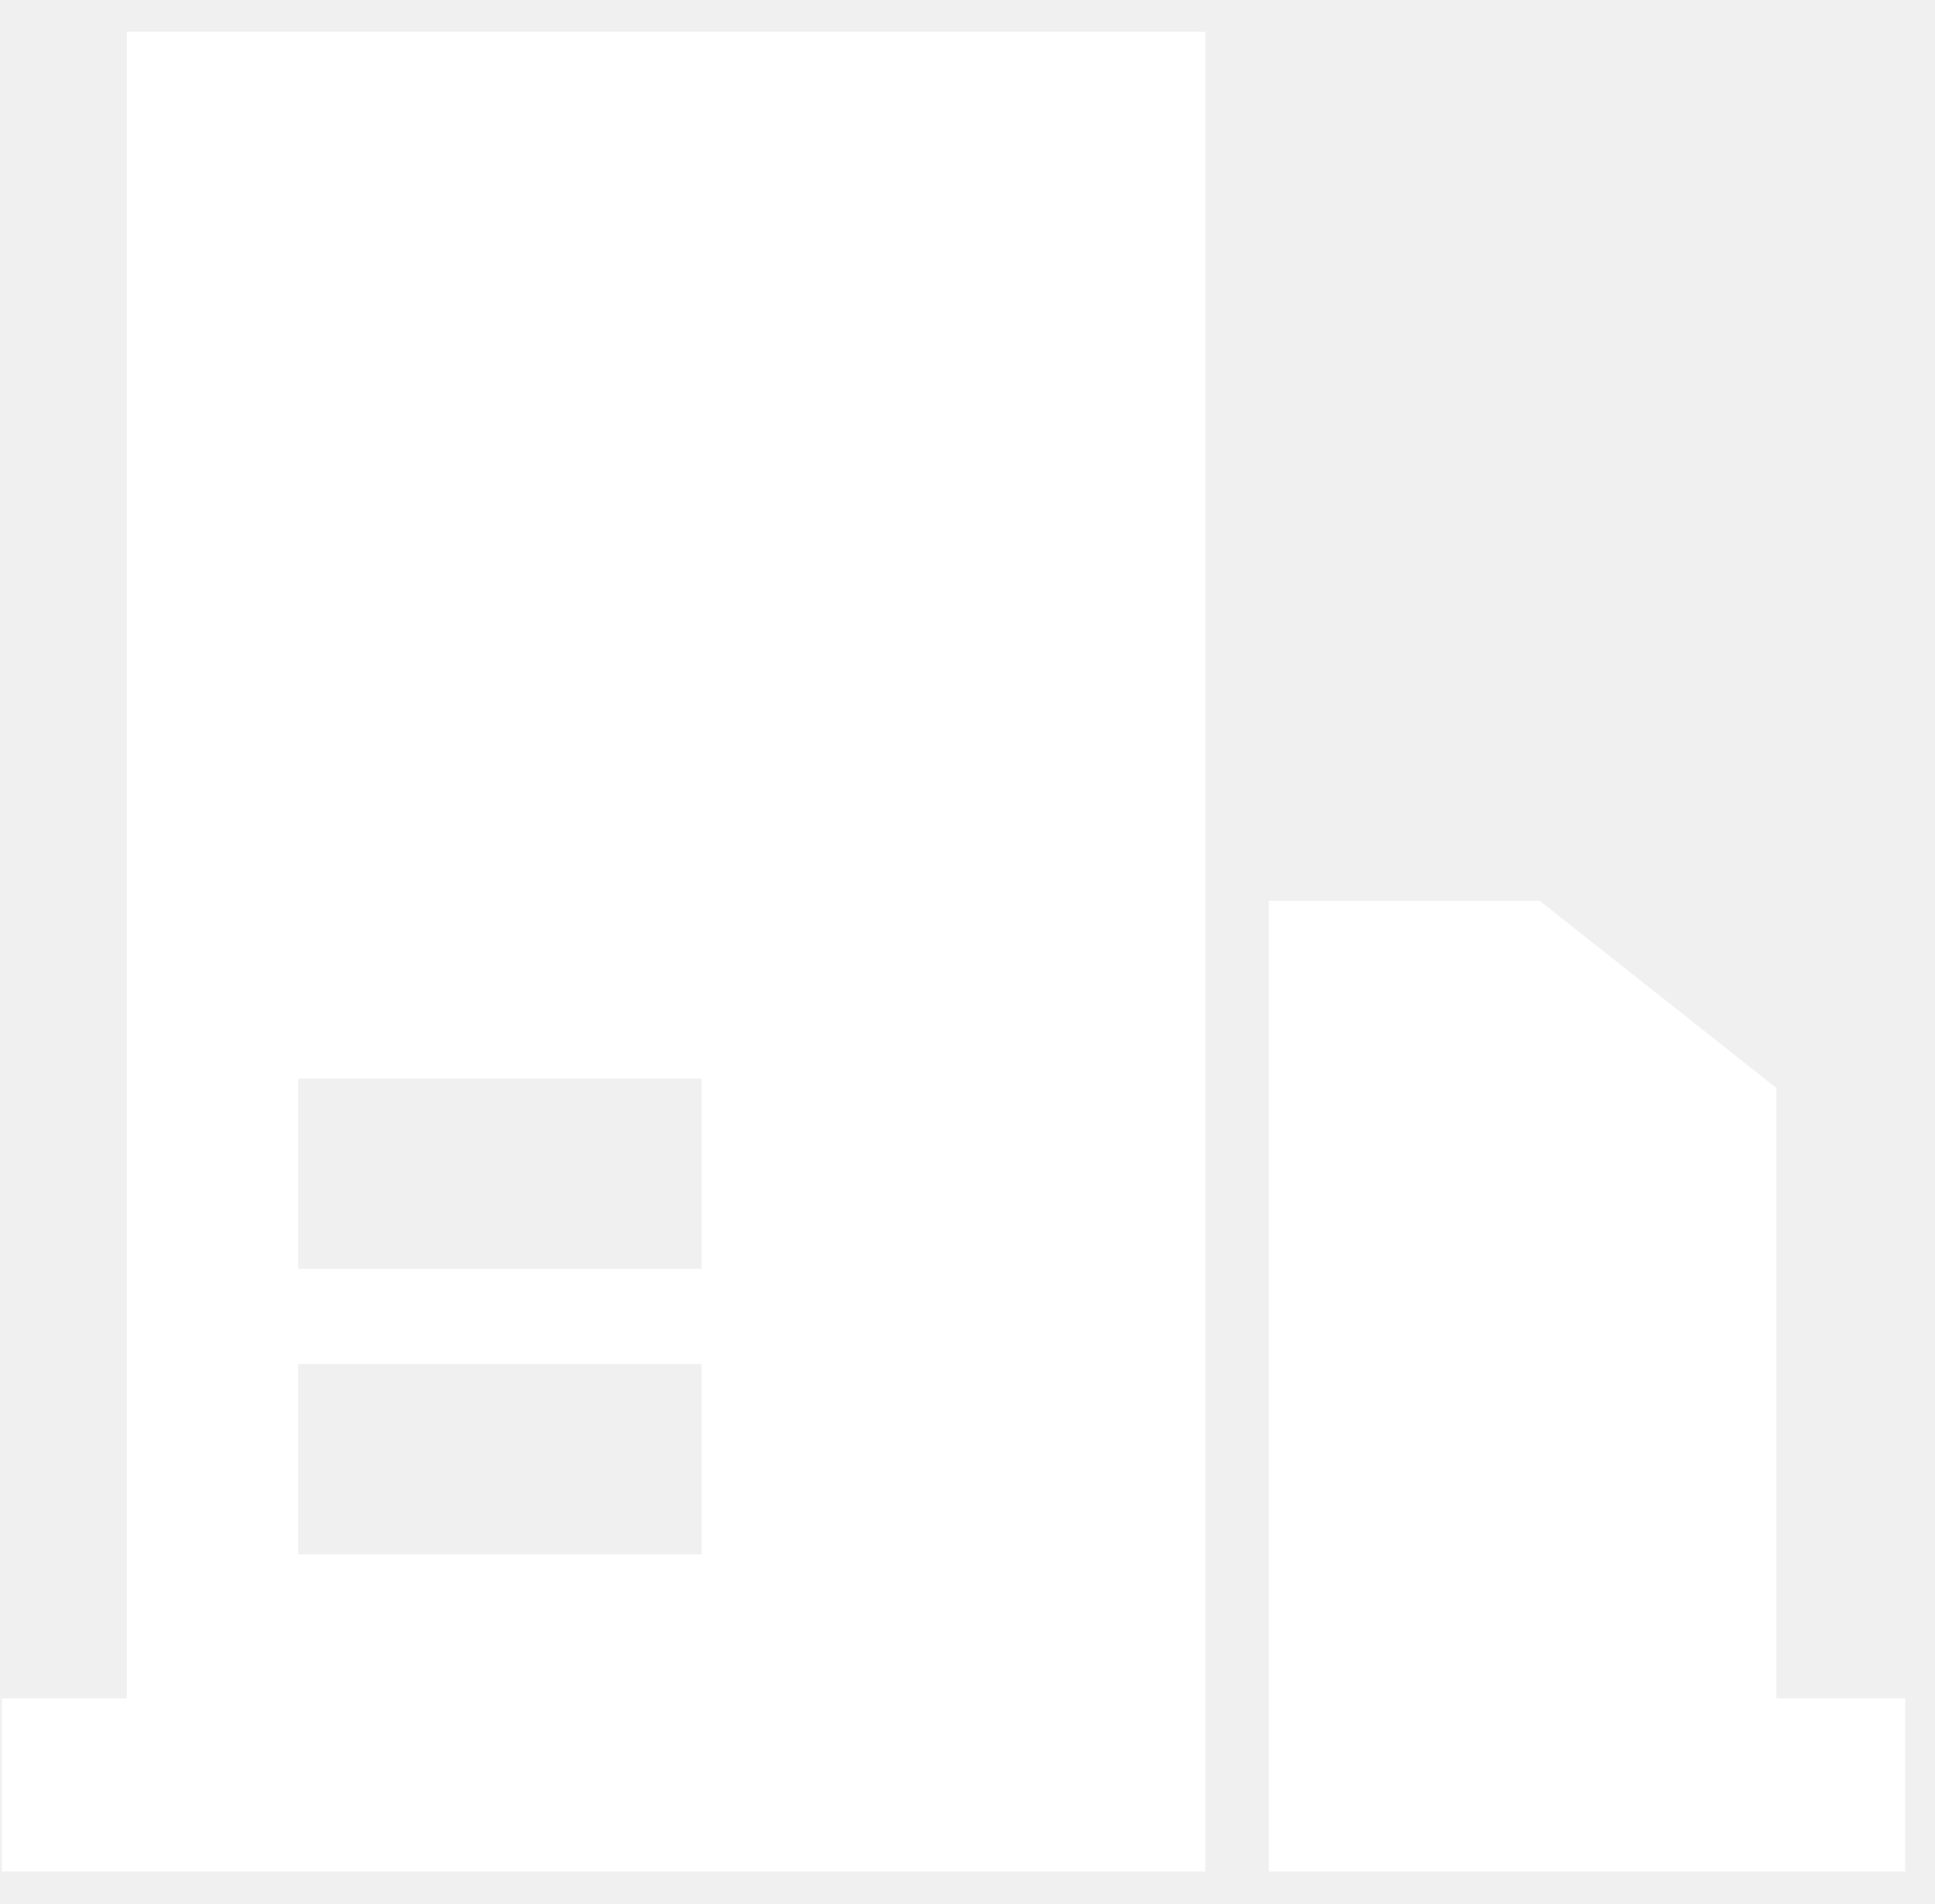
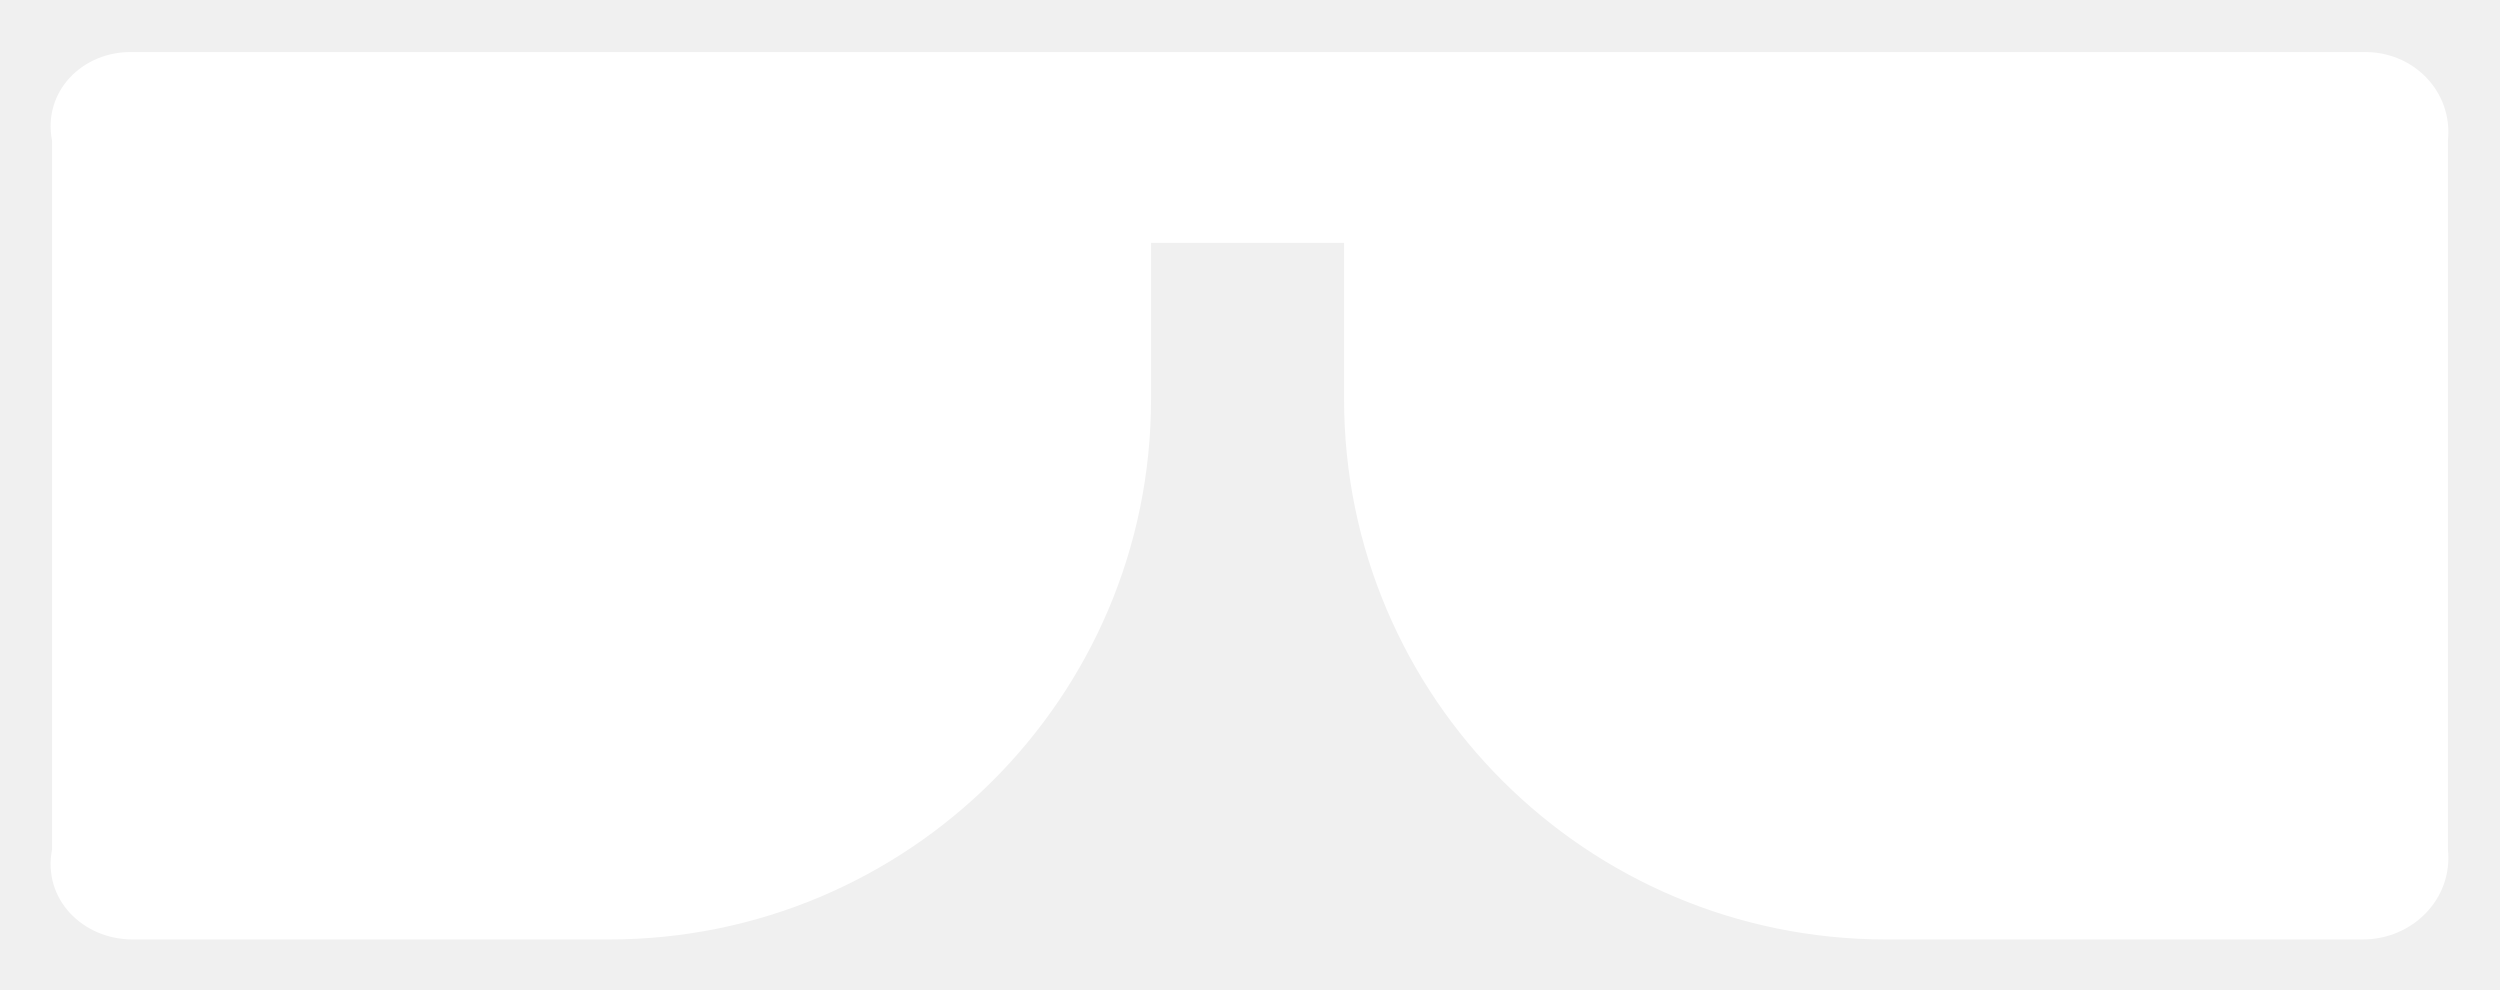
- <svg xmlns="http://www.w3.org/2000/svg" version="1.1" width="61px" height="60px">
-   <g transform="matrix(1 0 0 1 -2046 -966 )">
-     <path d="M 4 1  L 4 53.54  L 0.06 53.54  L 0.06 59  L 38 59  L 38 1  L 4 1  Z M 9.4 40  L 9.4 34  L 22.12 34  L 22.12 40  L 9.4 40  Z M 9.4 49  L 9.4 43  L 22.12 43  L 22.12 49  L 9.4 49  Z M 60.06 53.54  L 56 53.54  L 56 34.3  L 48.54 28.4  L 40 28.4  L 40 59  L 60.06 59  L 60.06 53.54  Z " fill-rule="nonzero" fill="#ffffff" stroke="none" transform="matrix(1 0 0 1 2046 966 )" />
+ <svg xmlns="http://www.w3.org/2000/svg" version="1.1" width="48px" height="19px">
+   <g transform="matrix(1 0 0 1 -2053 -552 )">
+     <path d="M 47 2.7  C 47.1 1.75  46.325 0.975  45.369 1  L 2.55 1  C 1.594 0.975  0.812 1.75  1 2.706  L 1 16.306  C 0.812 17.262  1.587 18.038  2.55 18.038  L 11.688 18.038  C 17.438 18.038  22.1 13.394  22.1 7.663  L 22.1 4.663  L 25.806 4.663  L 25.806 7.663  C 25.806 13.394  30.469 18.038  36.219 18.038  L 45.362 18.038  C 46.319 18.038  47.1 17.262  47 16.306  L 47 2.7  Z " fill-rule="nonzero" fill="#ffffff" stroke="none" transform="matrix(1 0 0 1 2053 552 )" />
  </g>
</svg>
